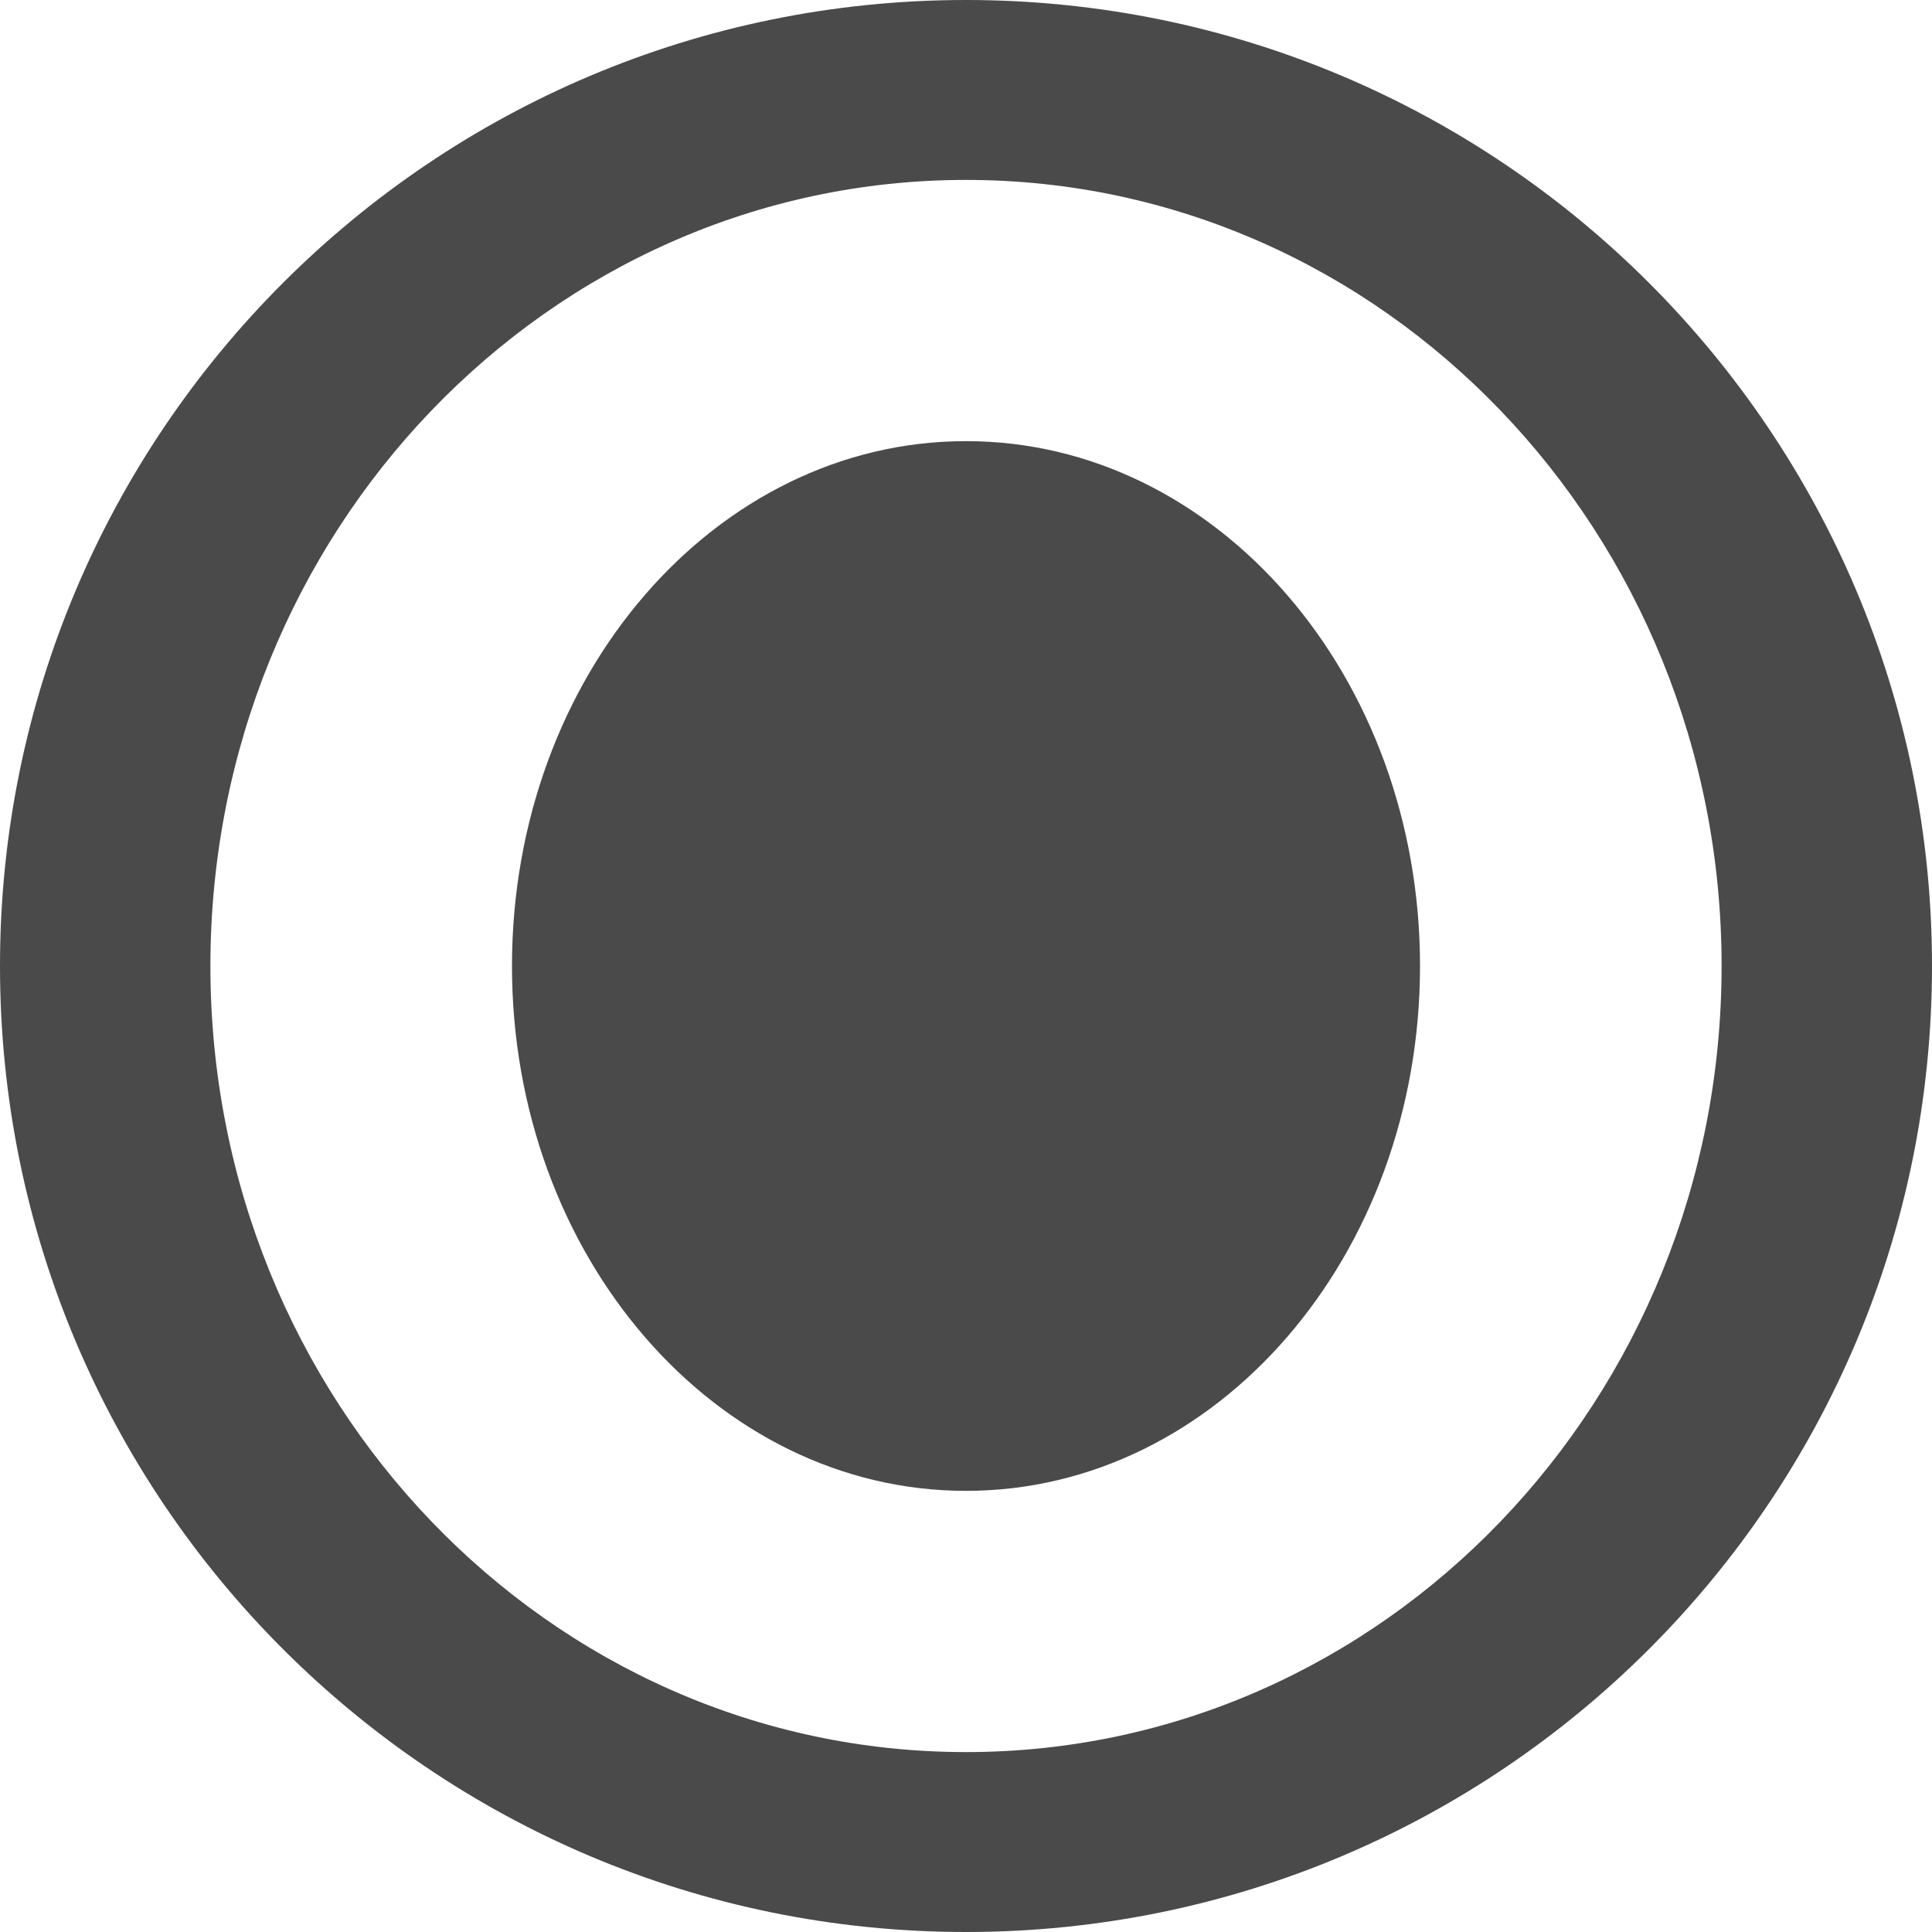
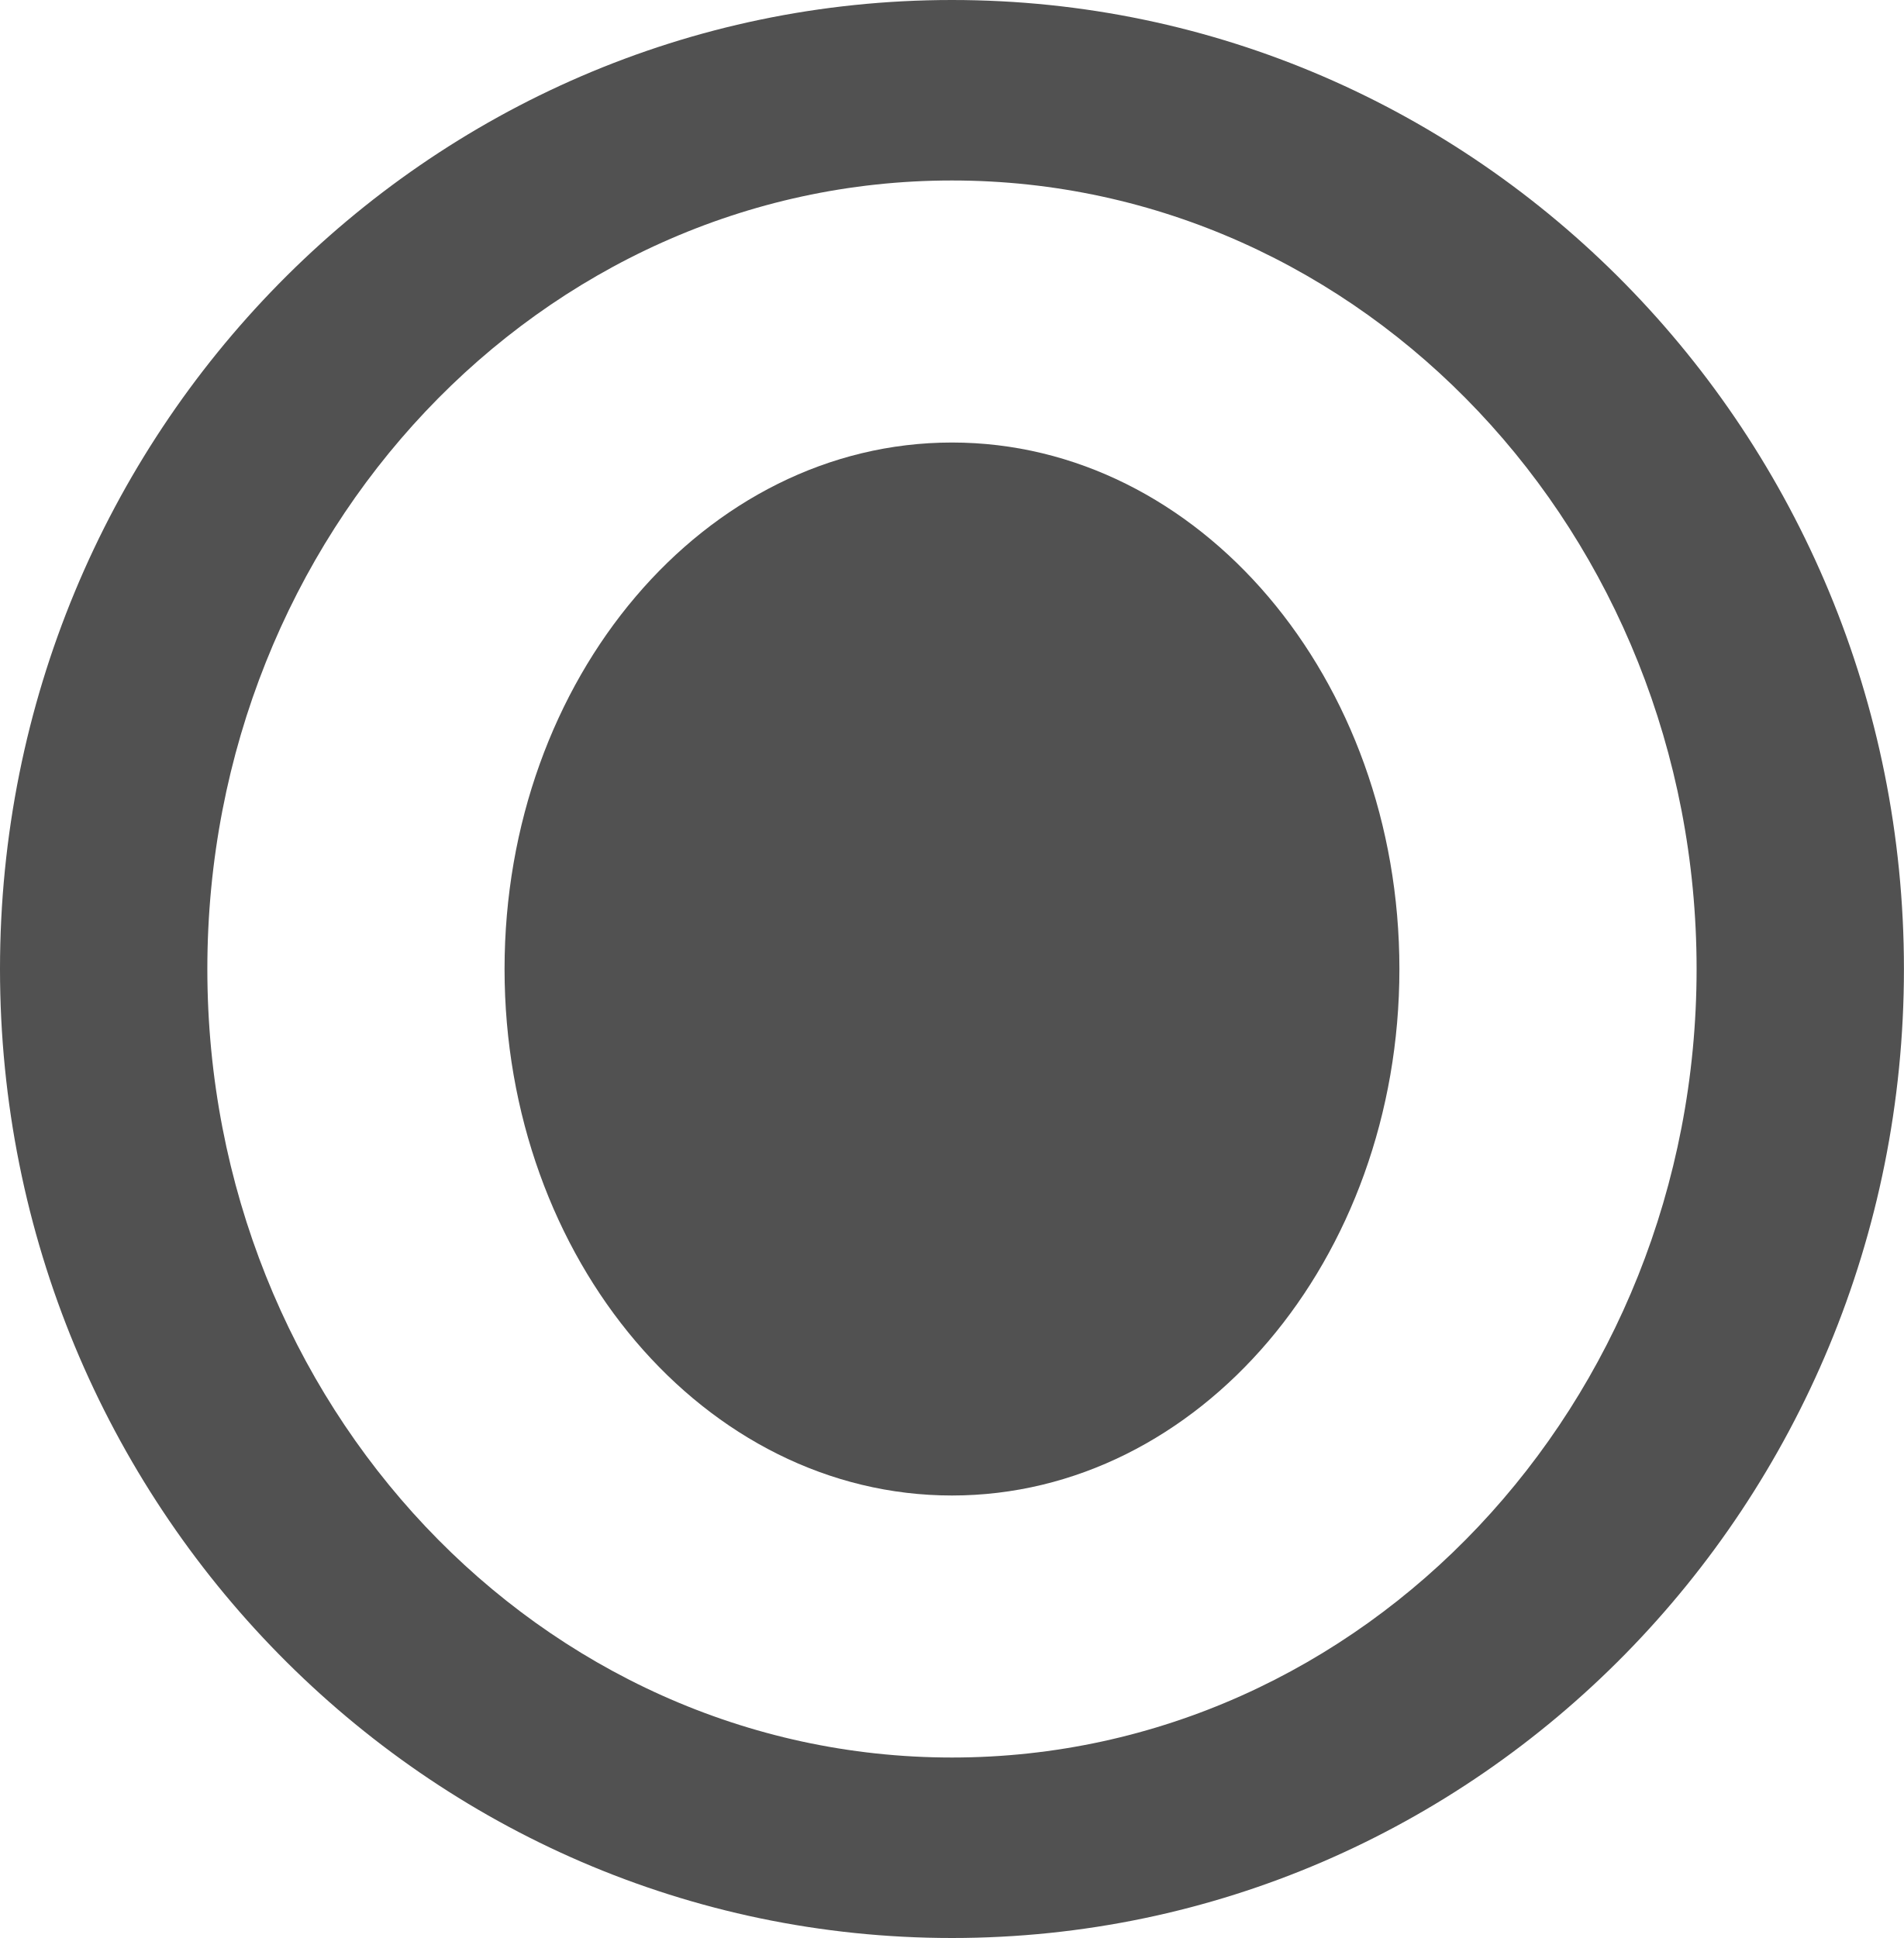
- <svg xmlns="http://www.w3.org/2000/svg" id="Layer_1" data-name="Layer 1" viewBox="0 0 192 192">
+ <svg xmlns="http://www.w3.org/2000/svg" viewBox="-4181 7848 96.5 98.232">
  <defs>
-     <style>.cls-1{fill:#4a4a4a;}</style>
+     <style>
+       .cls-1 {
+         fill: #515151;
+       }
+     </style>
  </defs>
-   <ellipse class="cls-1" cx="96" cy="96" rx="45.12" ry="52.16" />
-   <path class="cls-1" d="M96,0a96,96,0,1,0,96,96A96,96,0,0,0,96,0Zm0,174.12c-41.47,0-75.09-35-75.09-78.12S54.53,17.88,96,17.88s75.09,35,75.09,78.12S137.47,174.12,96,174.12Z" transform="translate(0)" />
+   <g id="newfavicon" transform="translate(-4181 7848)">
+     <path id="Path_422" data-name="Path 422" class="cls-1" d="M22.678,0C35.2,0,45.355,11.948,45.355,26.686S35.2,53.373,22.678,53.373,0,41.425,0,26.686,10.153,0,22.678,0Z" transform="translate(25.573 22.43)" />
+     <path id="Path_423" data-name="Path 423" class="cls-1" d="M48.25,0C21.6,0,0,21.99,0,49.116S21.6,98.232,48.25,98.232,96.5,76.242,96.5,49.116,74.9,0,48.25,0Zm0,89.084c-20.843,0-37.741-17.907-37.741-39.968S27.407,9.148,48.25,9.148,85.991,27.055,85.991,49.116,69.093,89.084,48.25,89.084Z" />
+   </g>
</svg>
